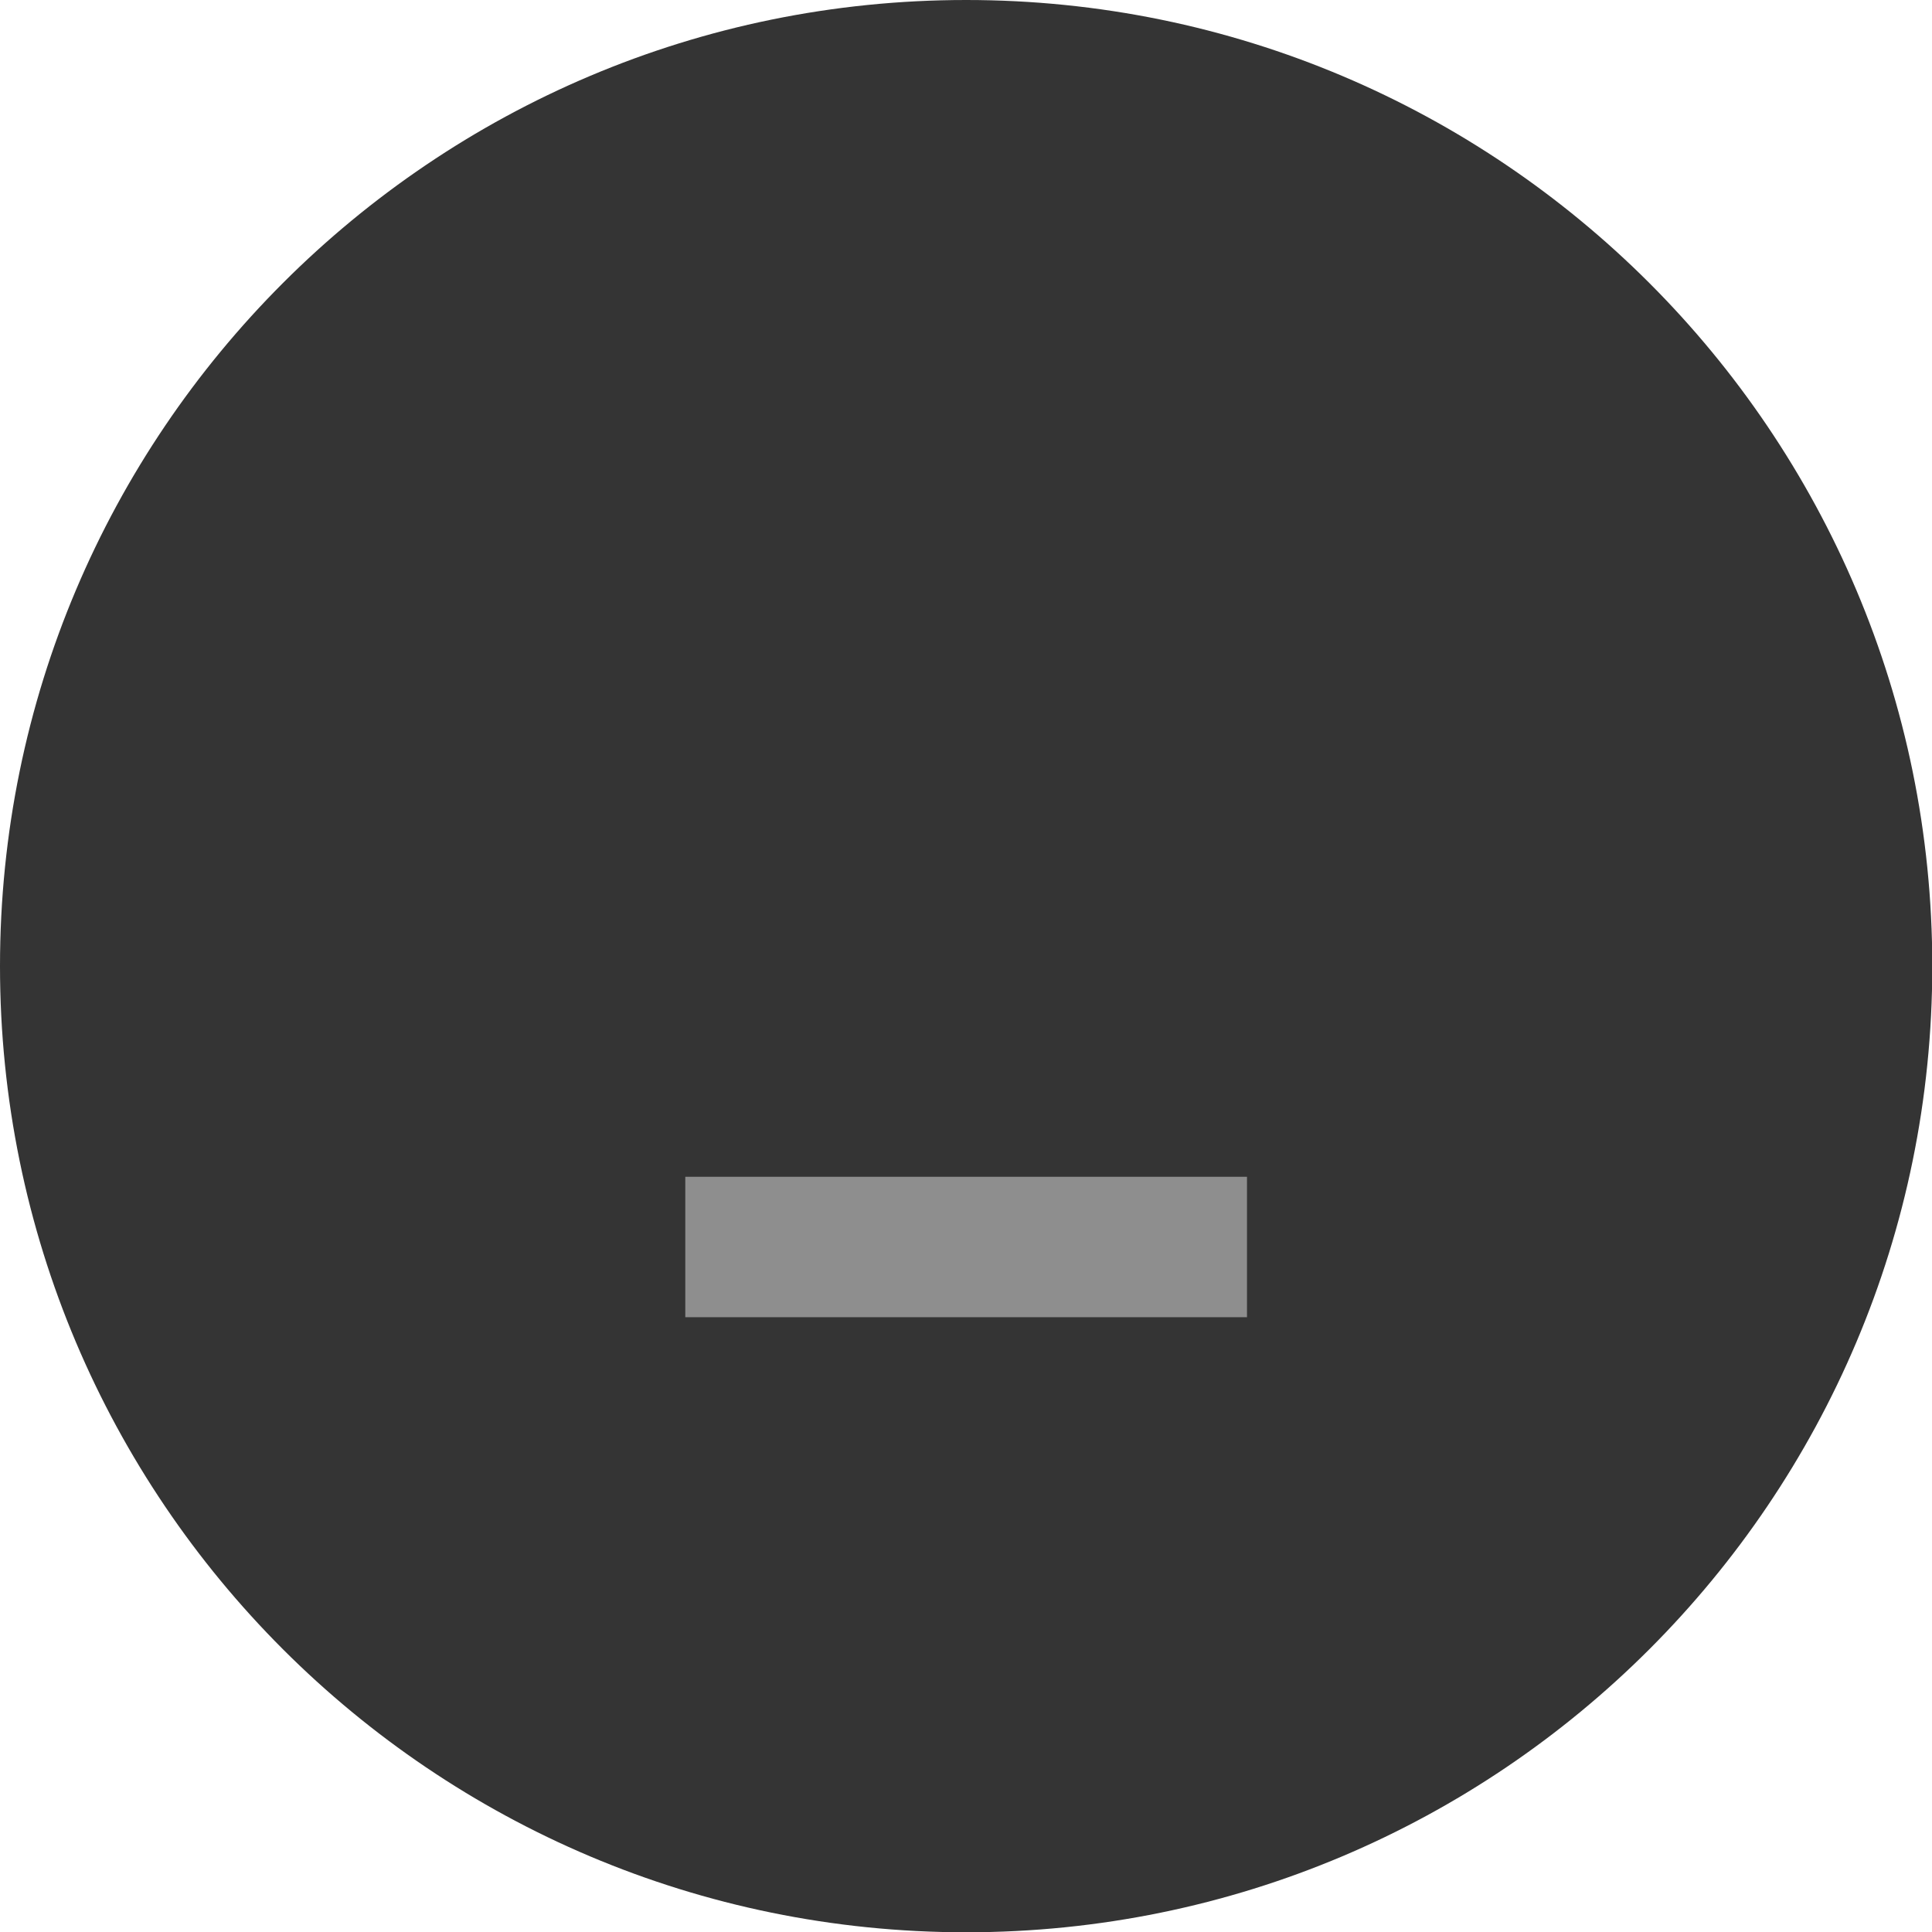
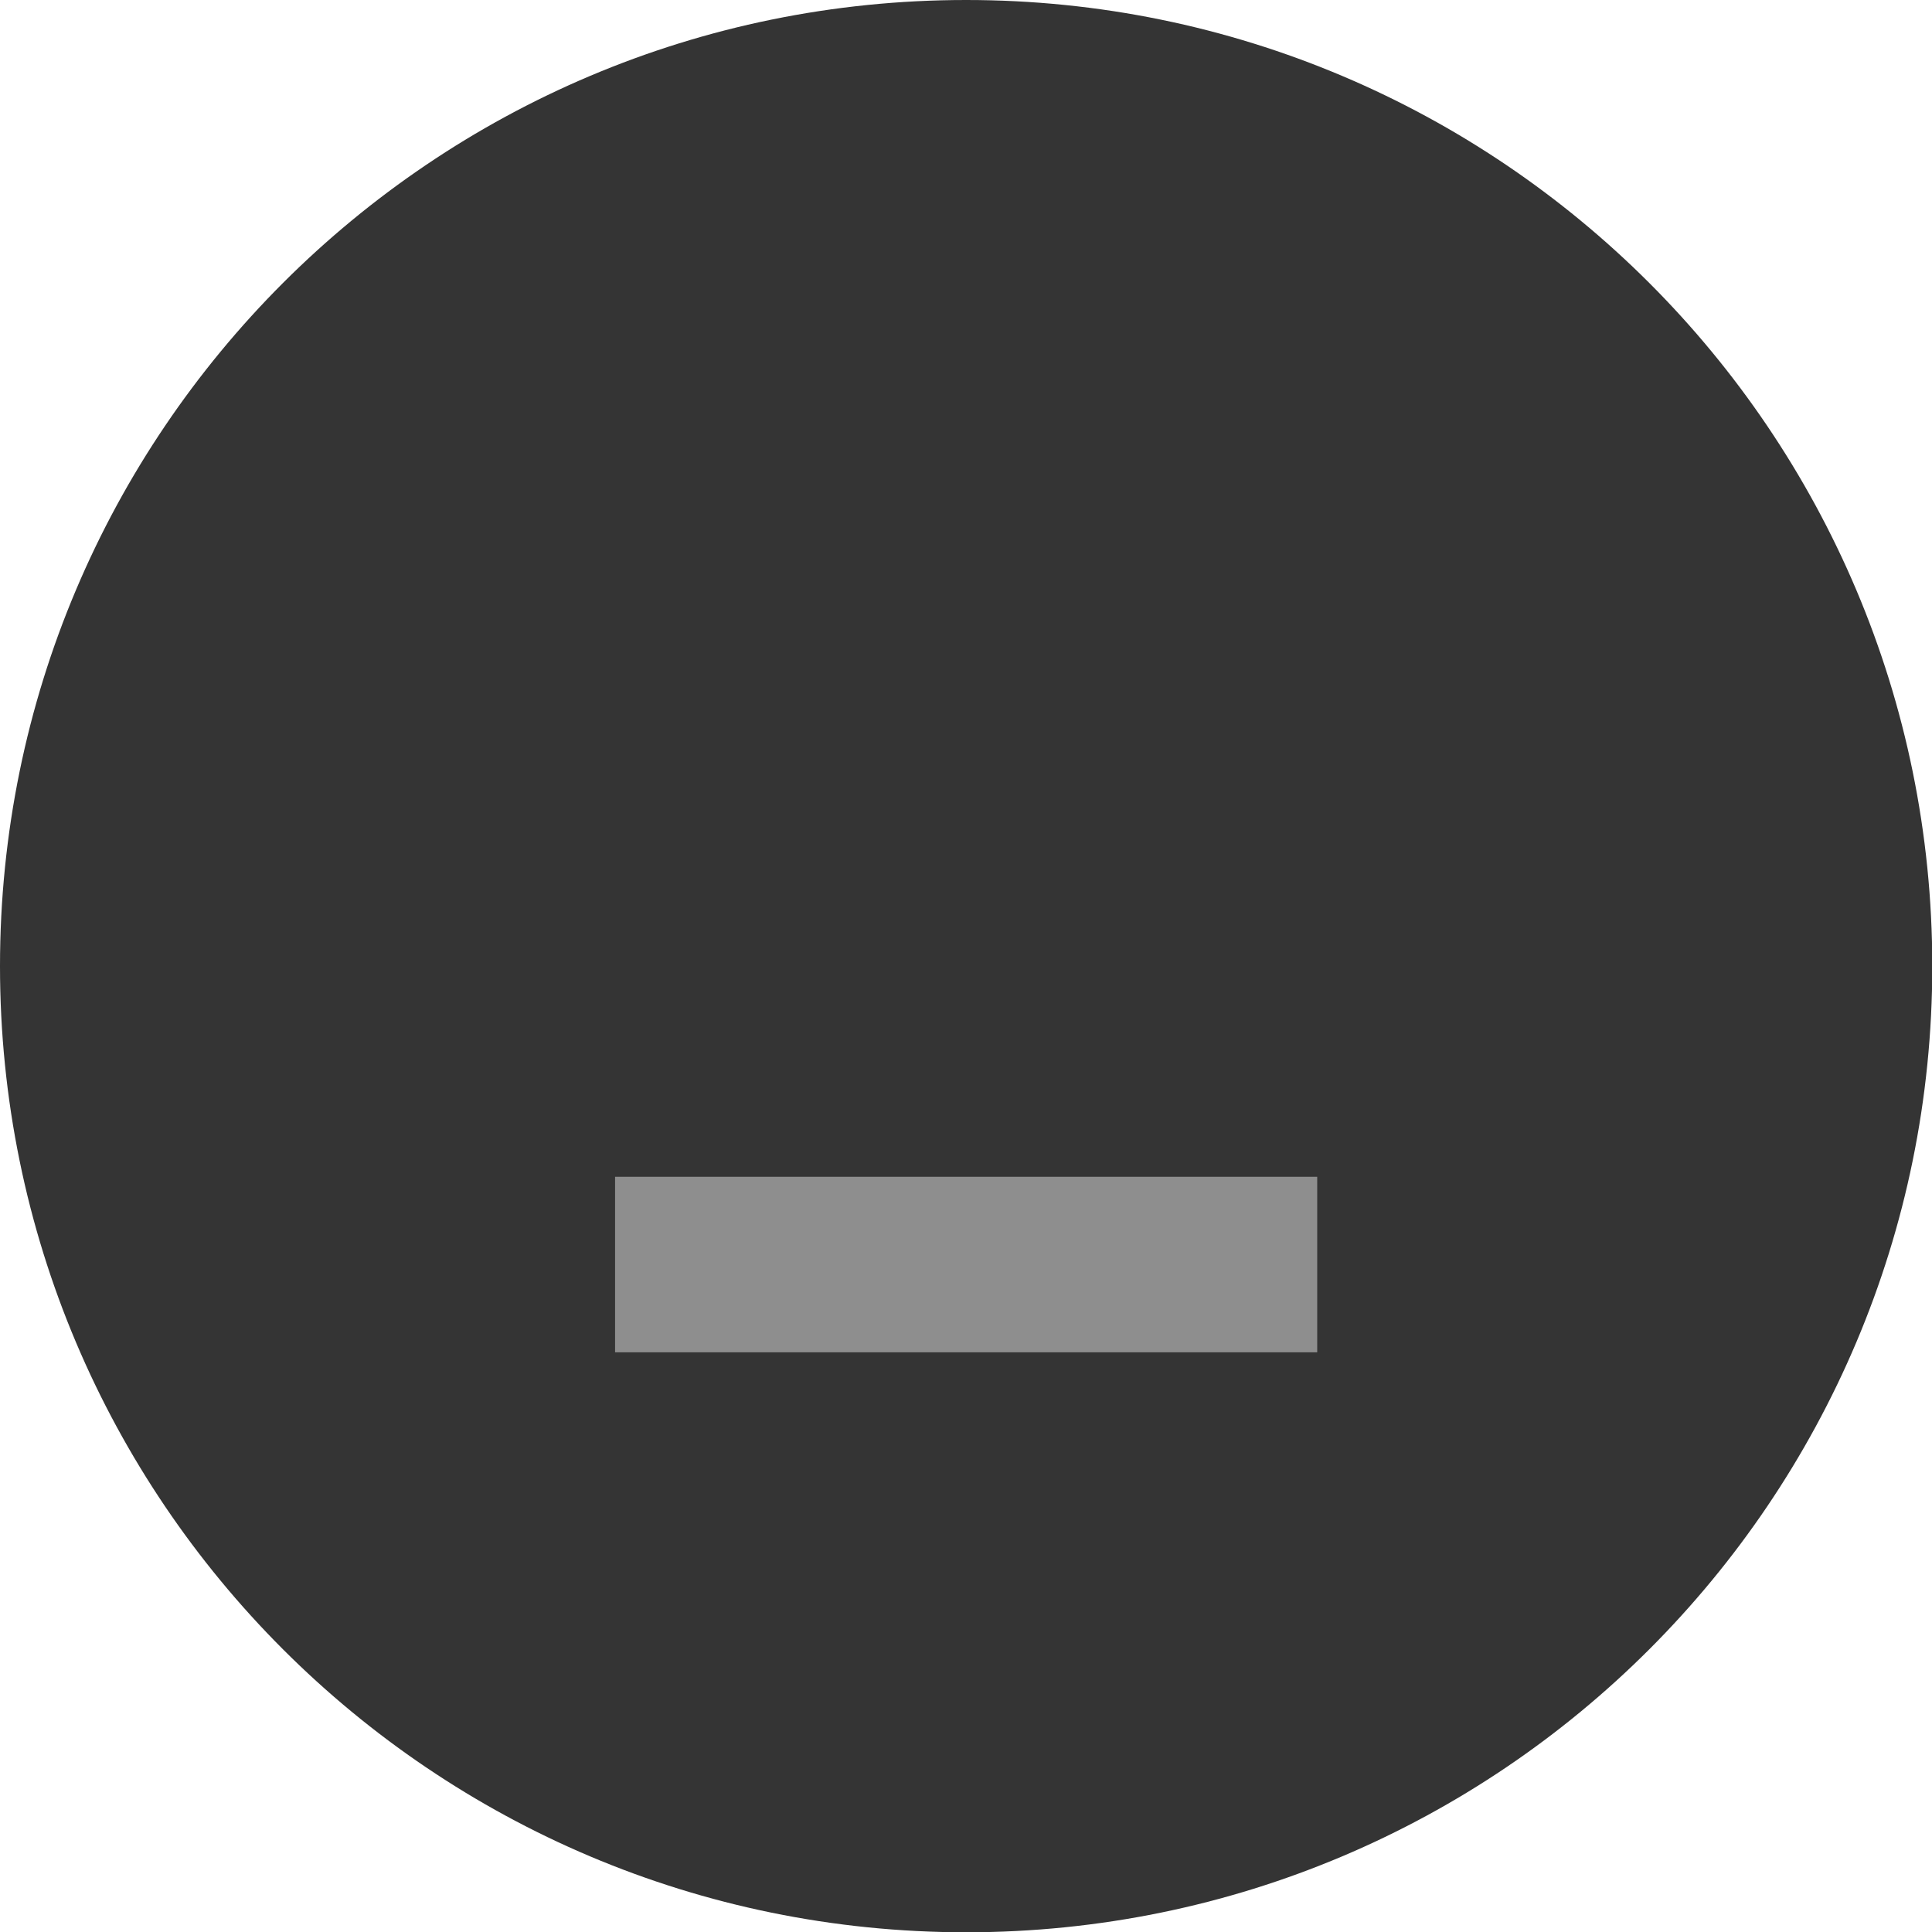
<svg xmlns="http://www.w3.org/2000/svg" width="26" height="26" viewBox="0 0 6.879 6.879" version="1.1" id="svg1">
  <defs id="defs1" />
  <g id="layer1">
    <circle style="fill:#343434;fill-opacity:1;stroke:none;stroke-width:0.529;stroke-linecap:square;stroke-dasharray:none;stroke-opacity:1" id="circle2" cx="3.44" cy="3.44" r="3.44" />
-     <path style="fill:#8e8e8e" d="M 2.44 4.19 L 2.44 4.69 L 4.44 4.69 L 4.44 4.19 L 2.44 4.19 Z" />
+     <path style="fill:#8e8e8e" d="M 2.19 4.19 L 2.19 4.815 L 4.69 4.815 L 4.69 4.19 L 2.19 4.19 Z" />
  </g>
</svg>
